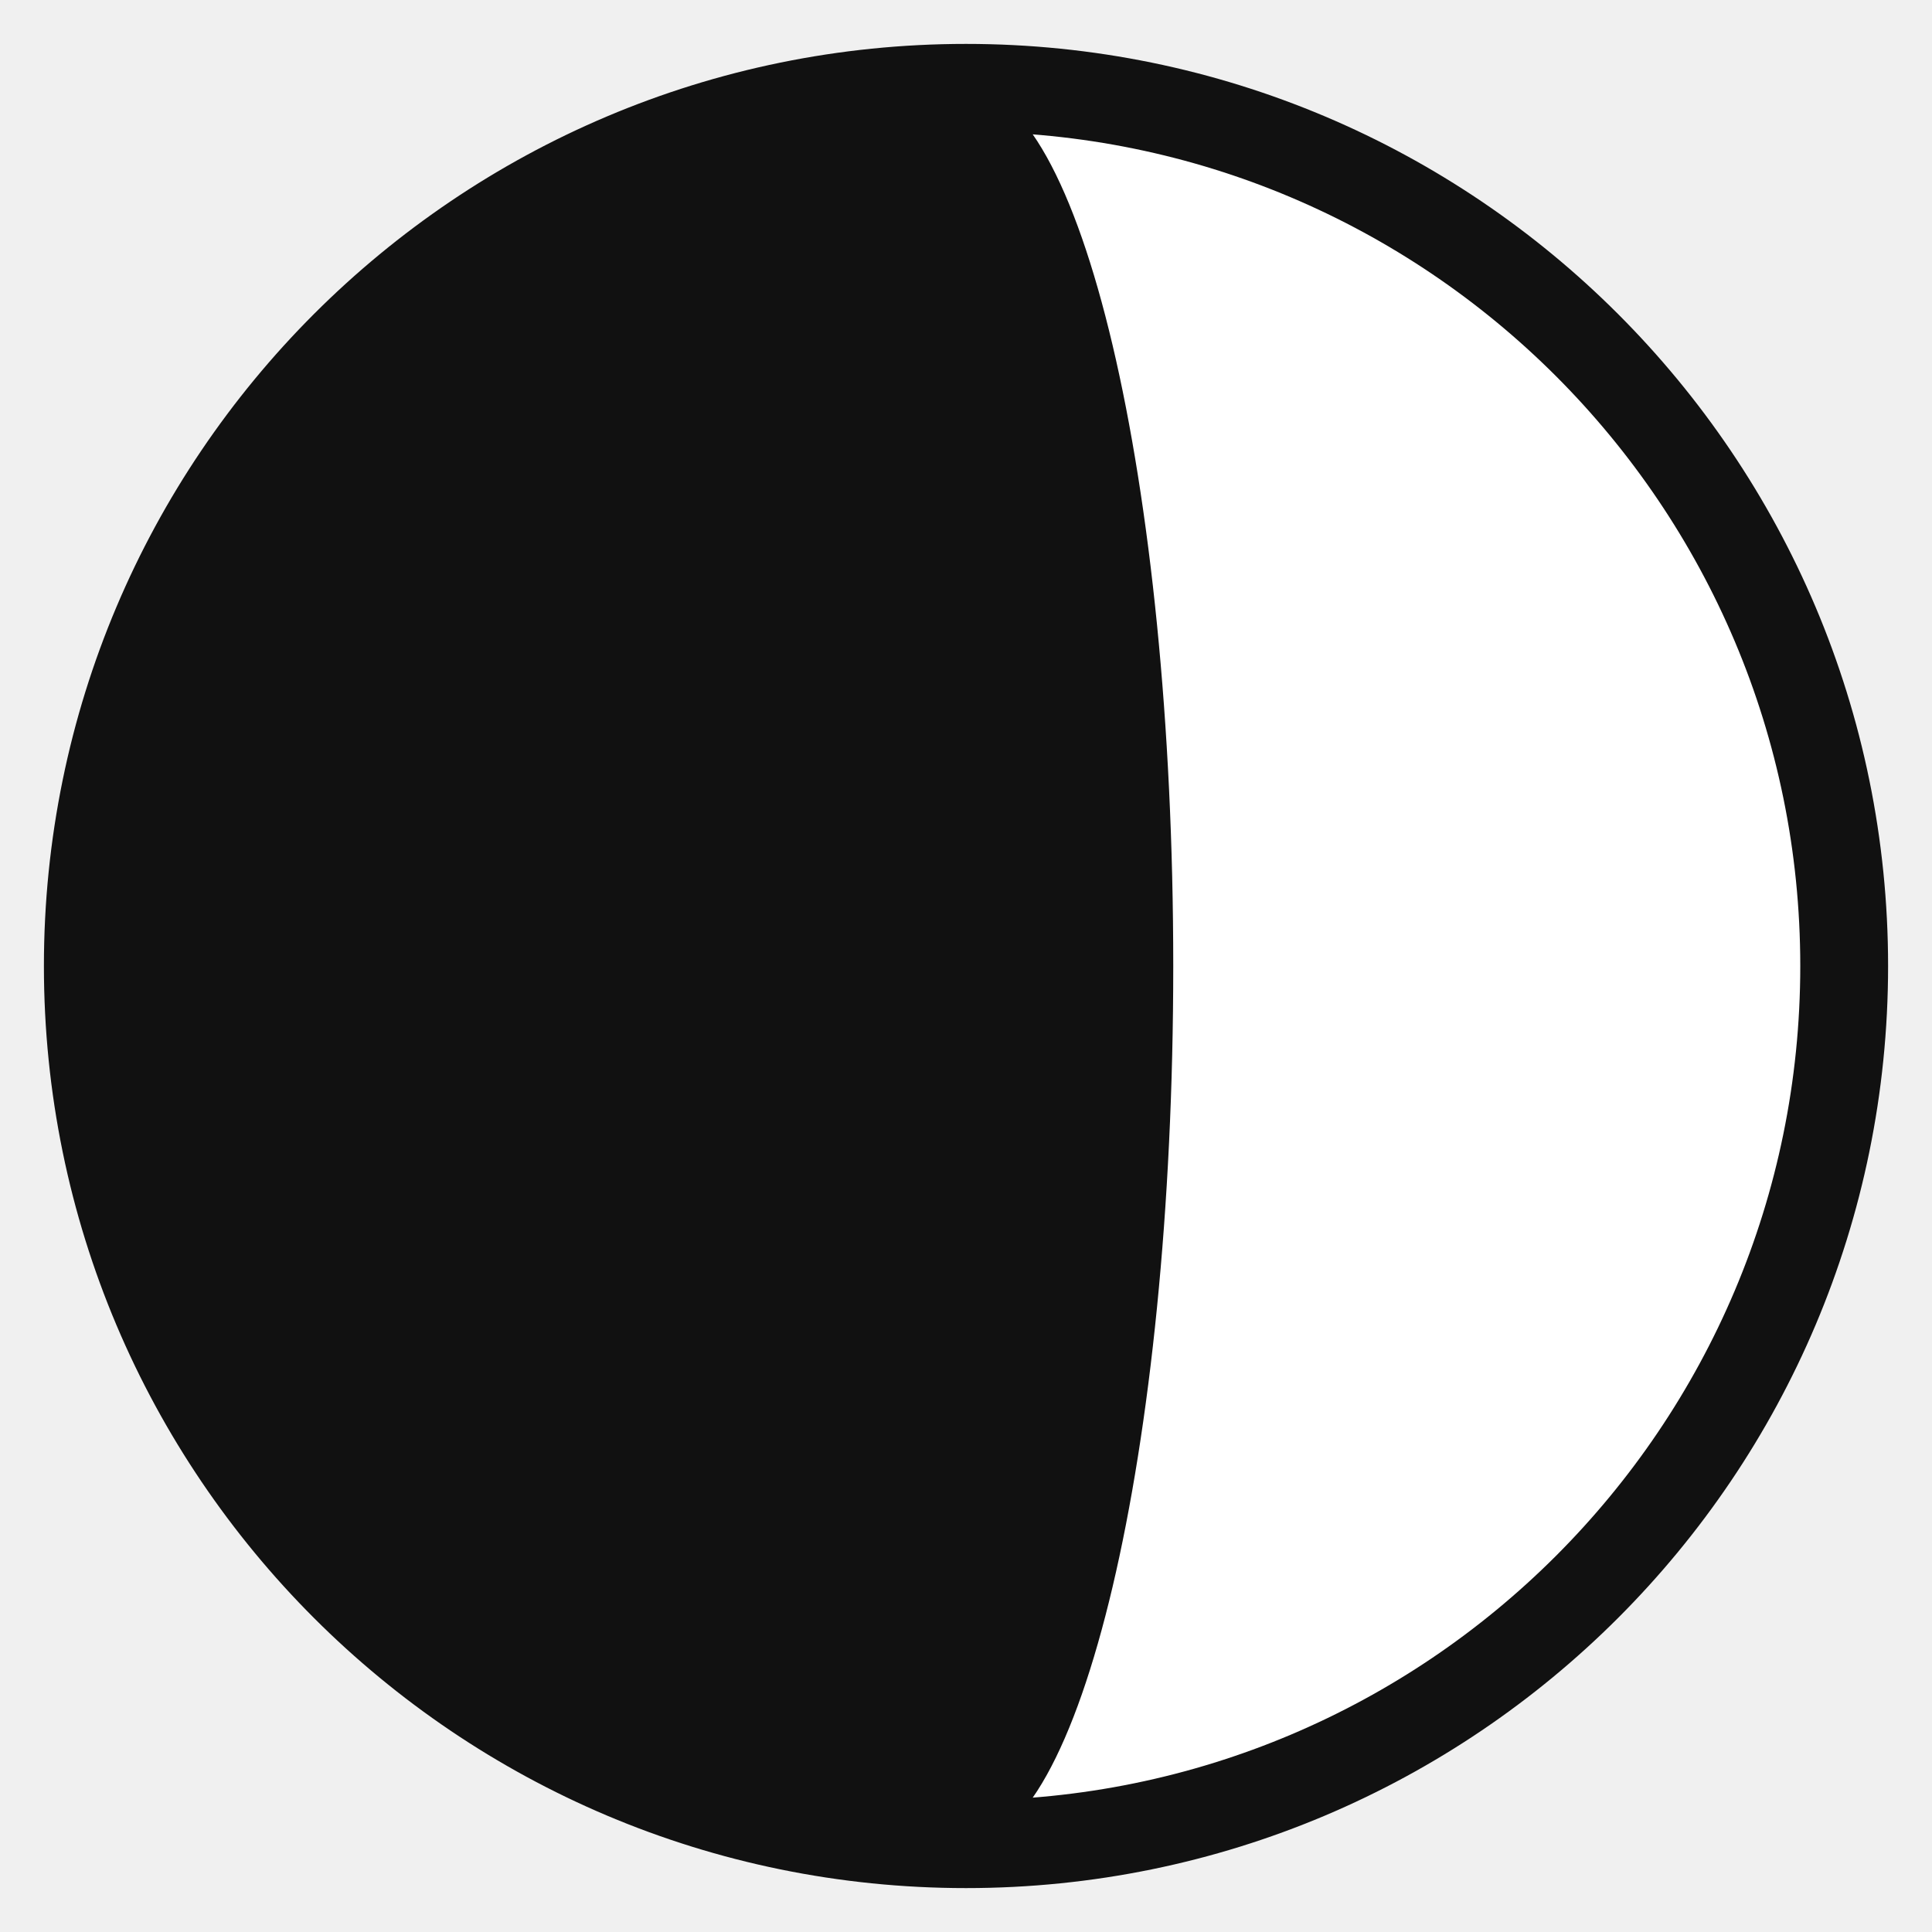
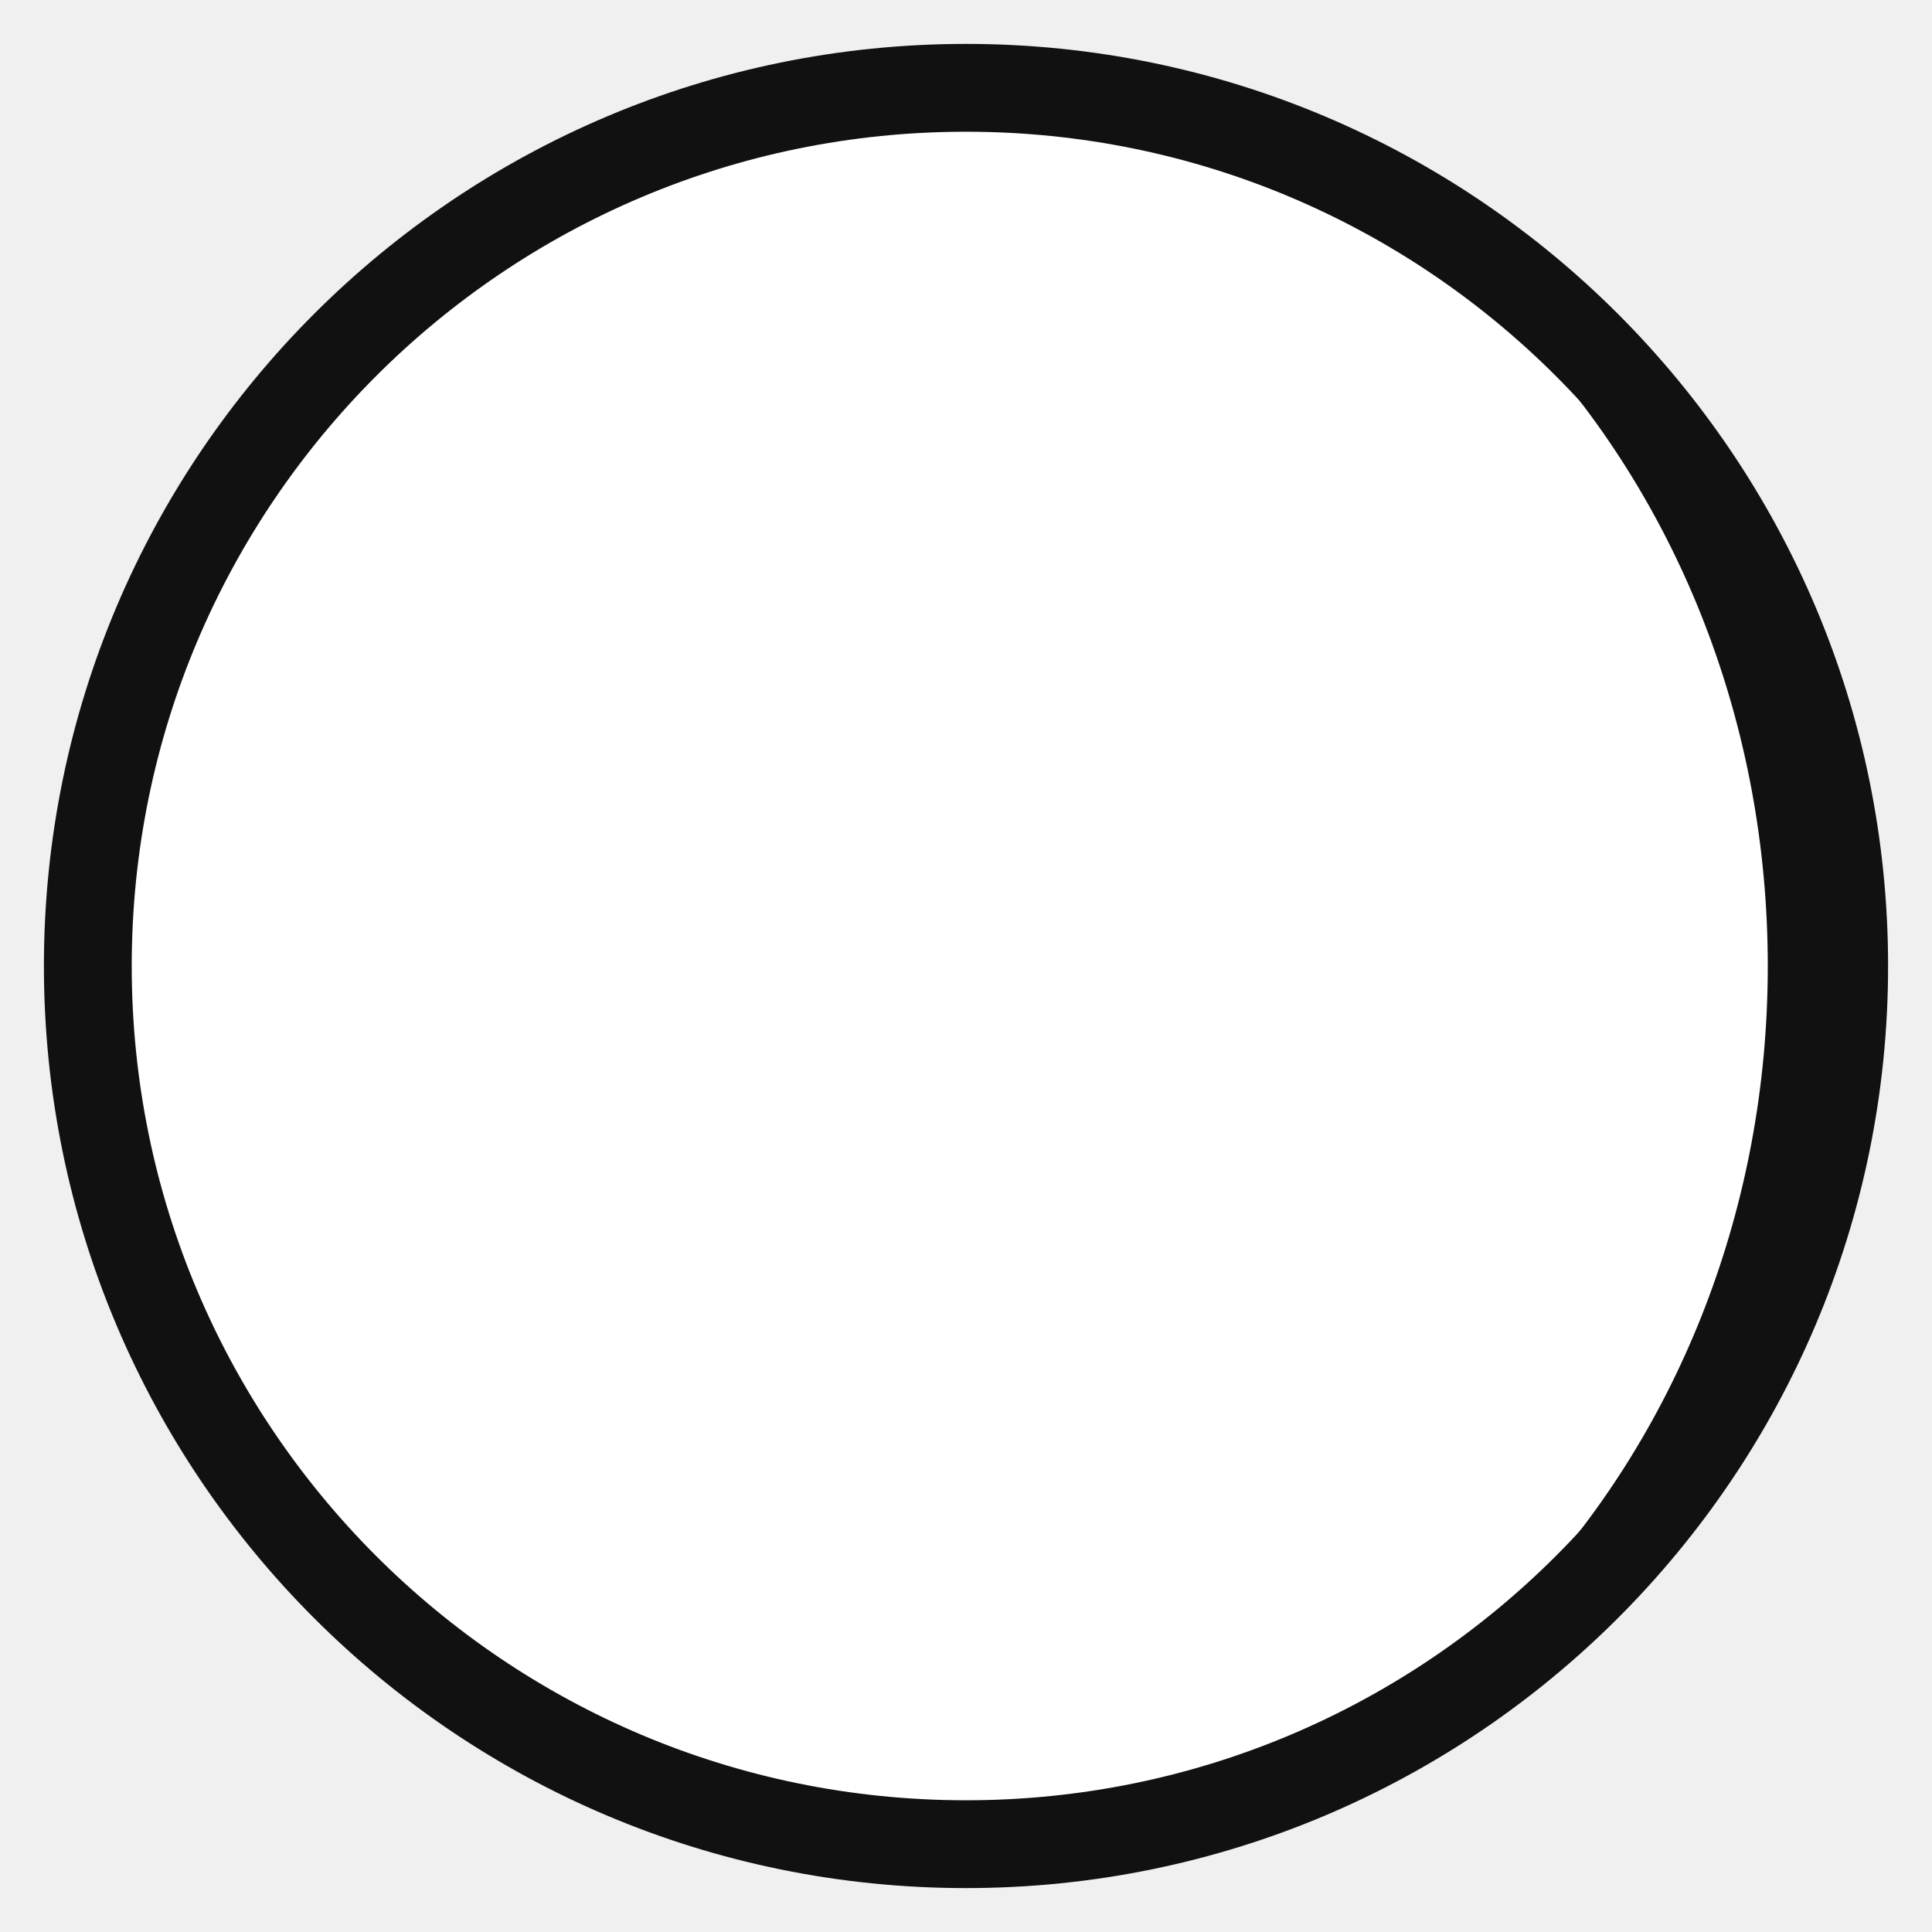
- <svg class="moon" viewBox="-11 -11 22 22" width="14" height="14" aria-label="Waxing crescent">
+ <svg class="moon" viewBox="-11 -11 22 22" width="14" height="14" aria-label="Waning gibbous">
  <circle r="10" fill="#111" />
-   <path d="M0,-10 A10,10 0 0 1 0,10 A2.36,10 0 0 0 0,-10 Z" fill="#fff" />
+   <path d="M0,-10 A10,10 0 0 0 0,10 A9.13,10 0 0 0 0,-10 Z" fill="#fff" />
  <circle r="10" fill="none" stroke="#111" stroke-width="1" />
</svg>
